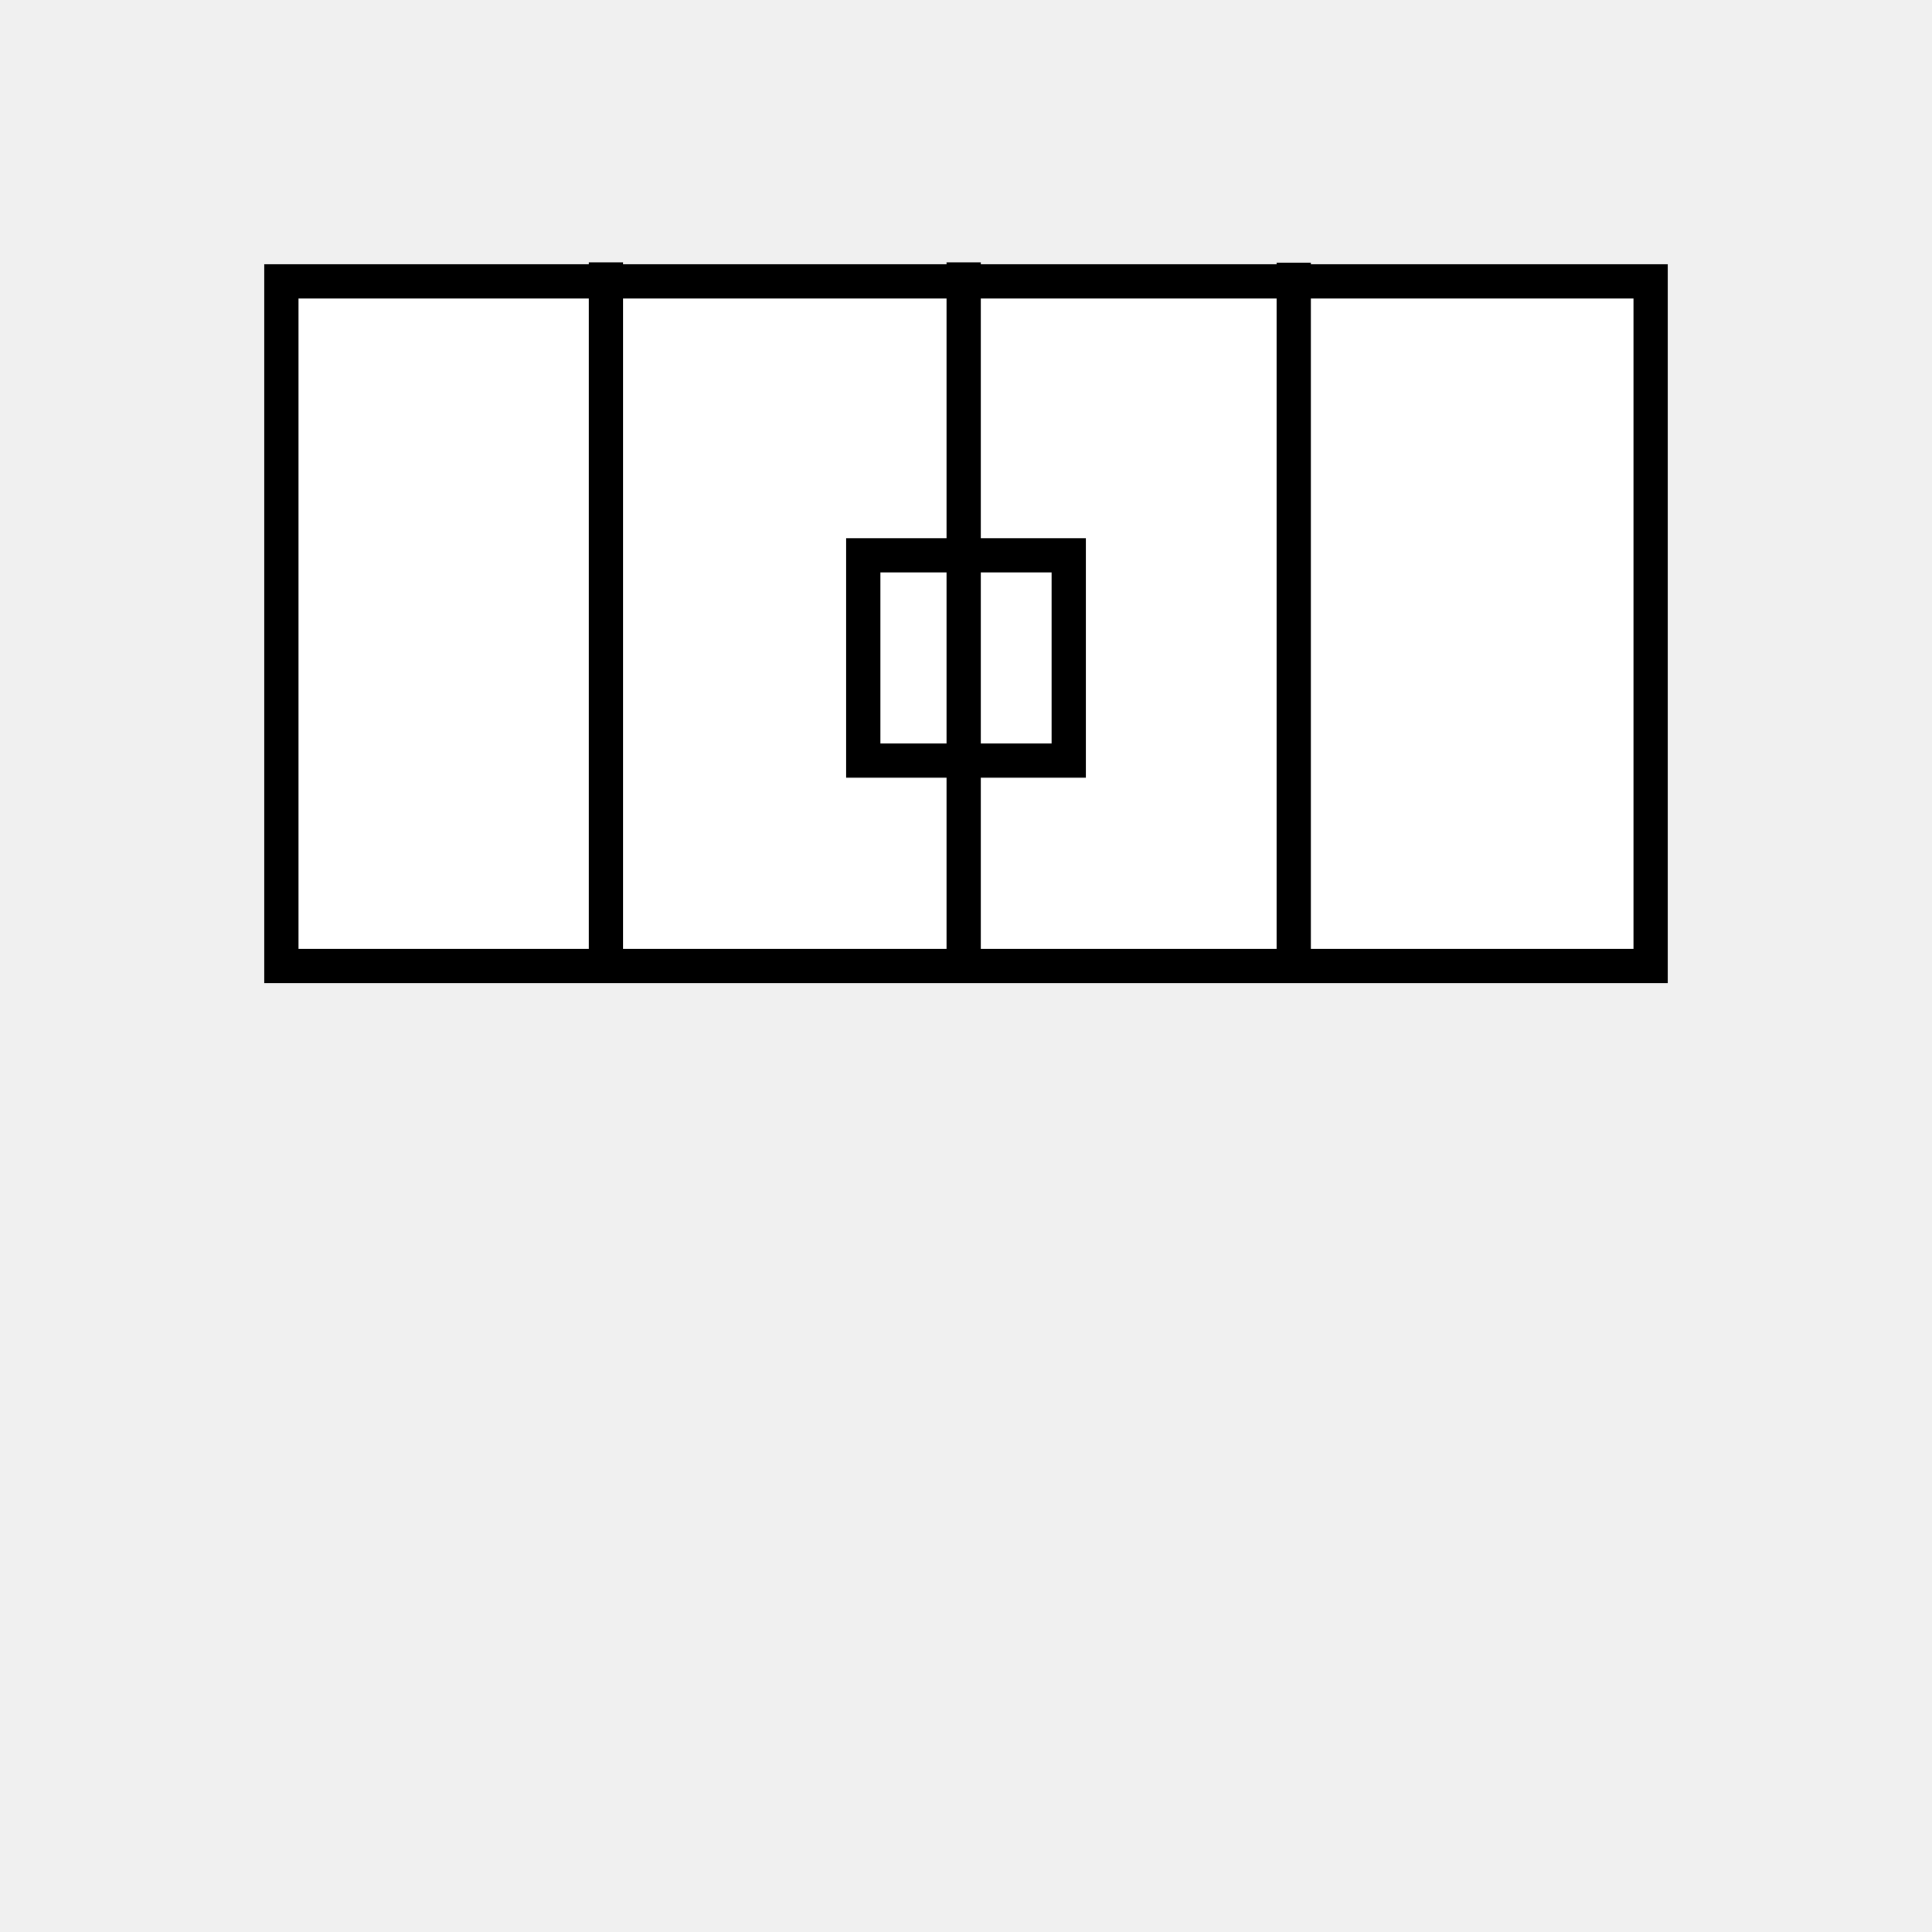
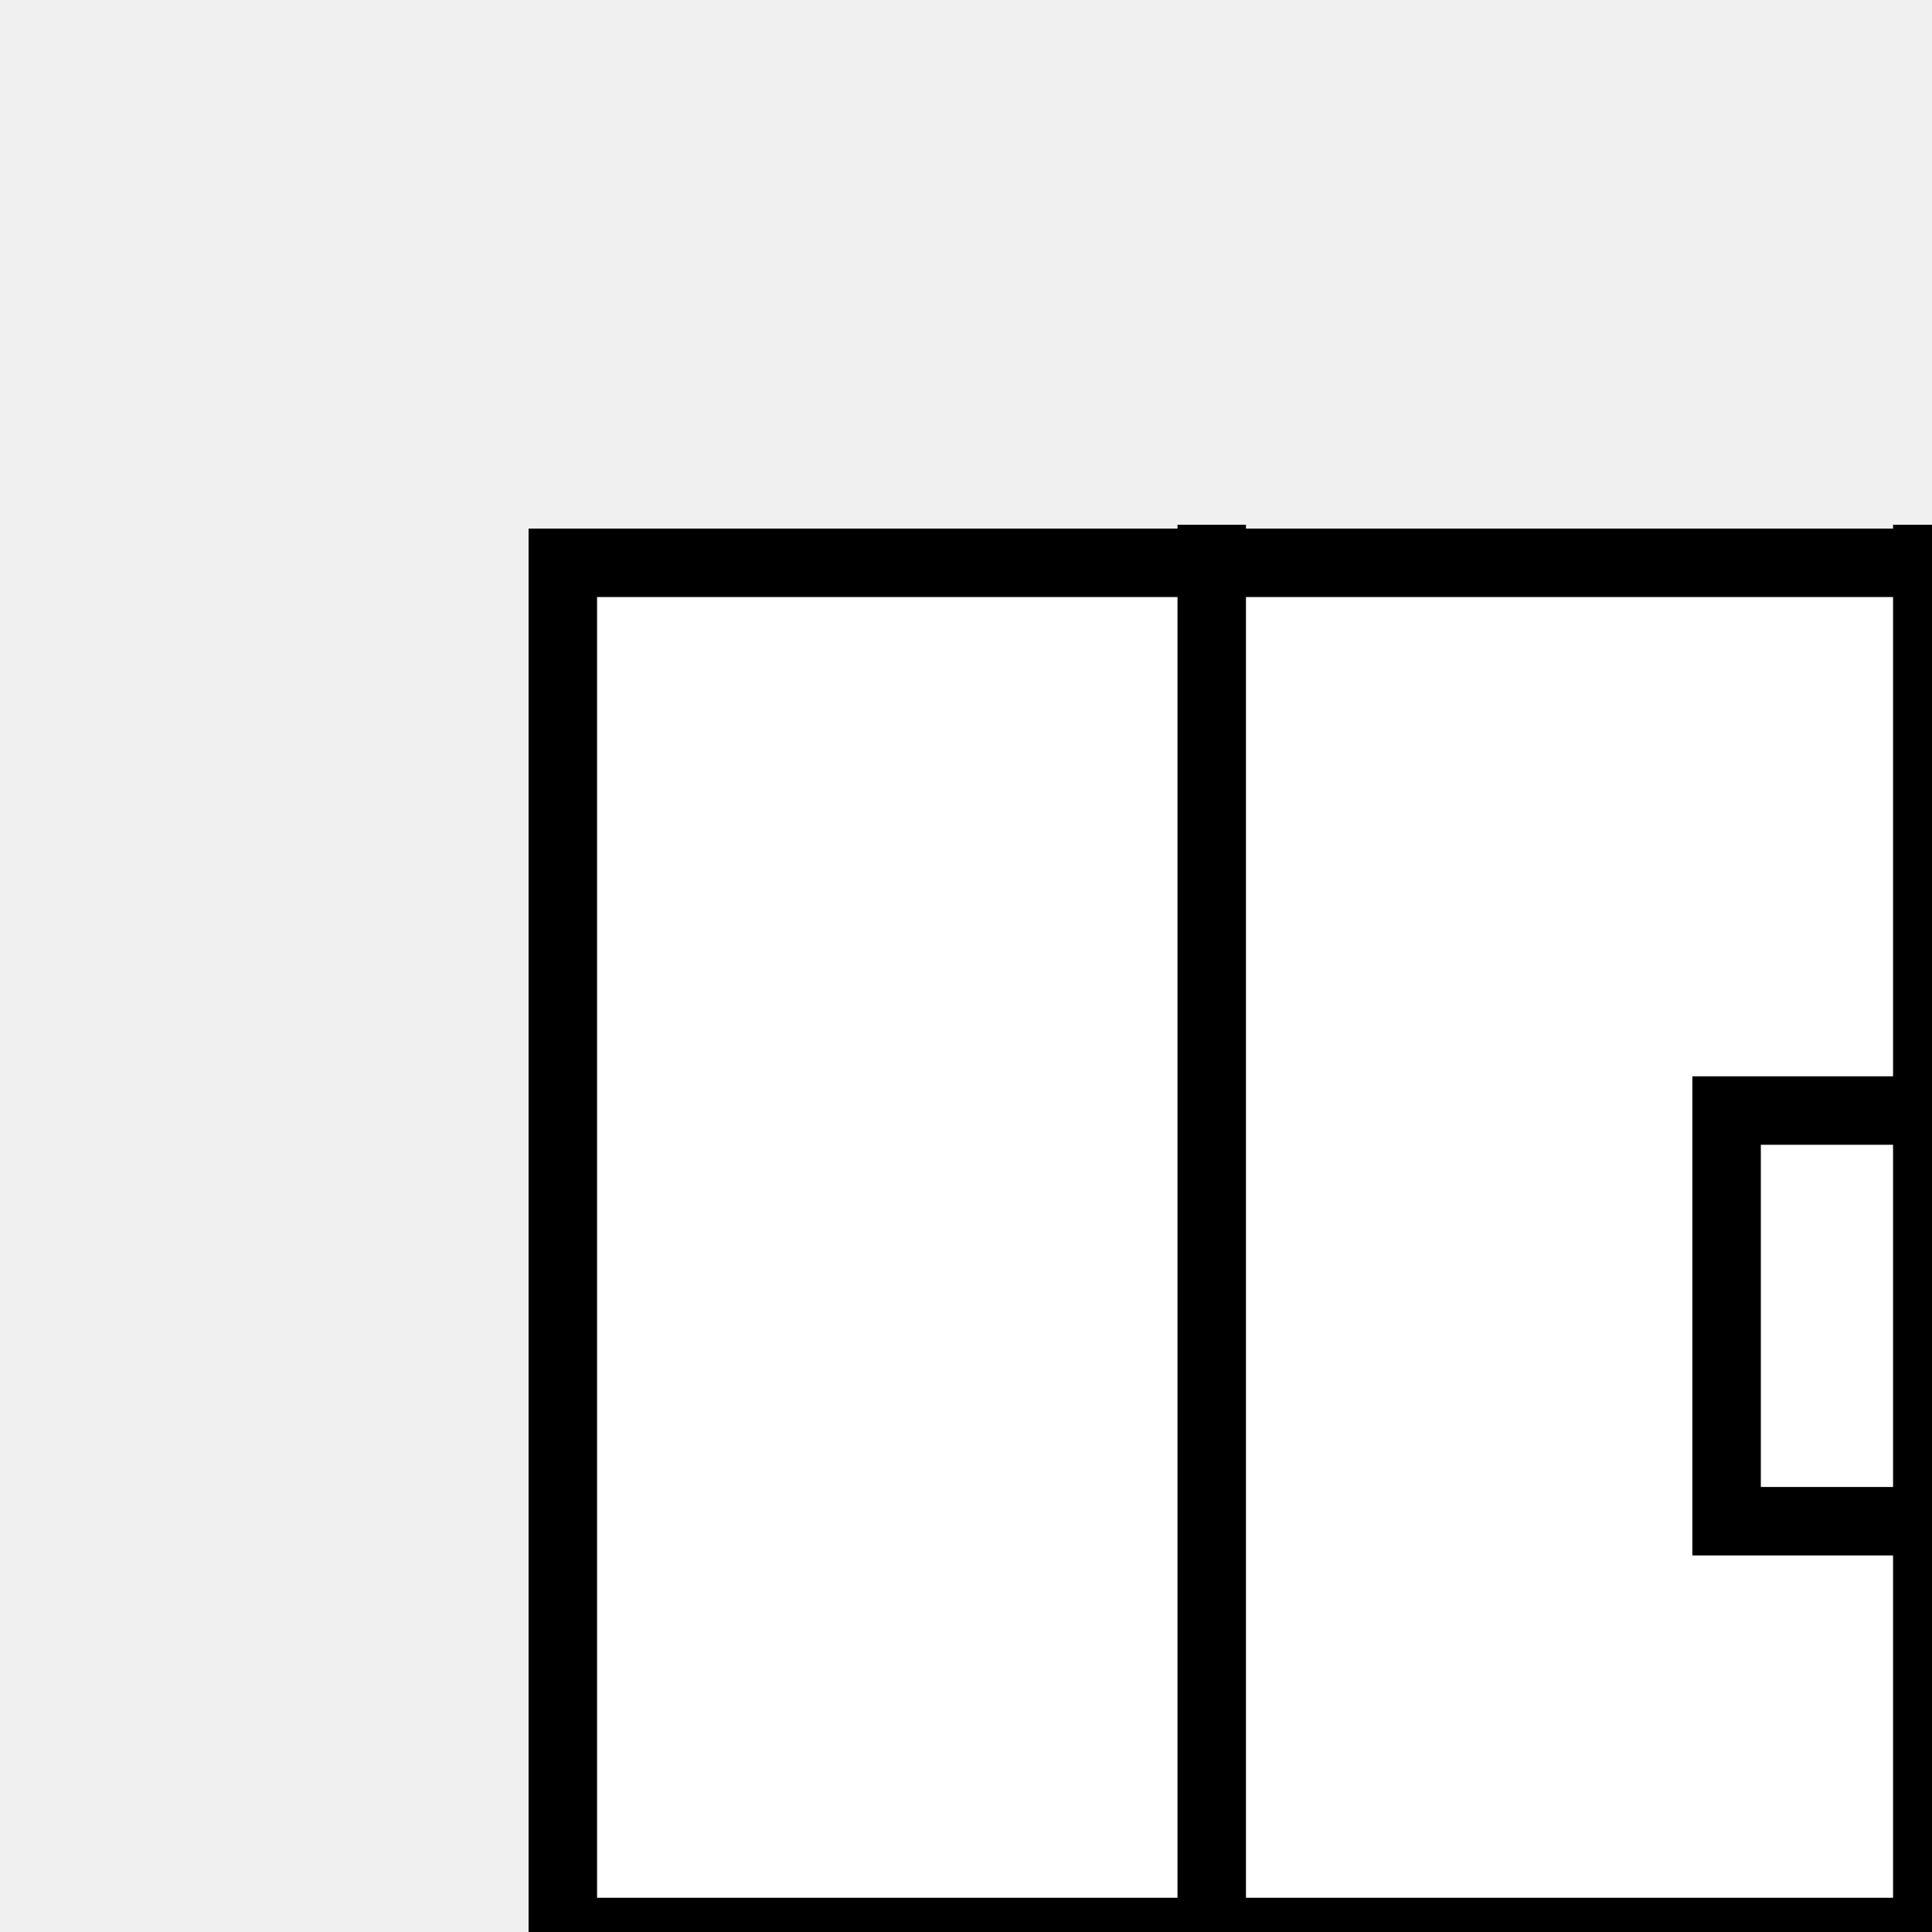
- <svg xmlns="http://www.w3.org/2000/svg" width="32" height="32" viewBox="0 0 32 32" version="1.2" baseProfile="tiny">
+ <svg xmlns="http://www.w3.org/2000/svg" width="32" height="32" viewBox="0 0 16 16" version="1.2" baseProfile="tiny">
  <defs>
</defs>
  <g fill="none" stroke="black" stroke-width="1" fill-rule="evenodd" stroke-linecap="square" stroke-linejoin="bevel">
    <g fill="#ffffff" fill-opacity="1" stroke="#000000" stroke-opacity="1" stroke-width="0.567" stroke-linecap="square" stroke-linejoin="miter" stroke-miterlimit="2" transform="matrix(1,0,0,1,0,0)" font-family="MS Shell Dlg 2" font-size="8.25" font-weight="400" font-style="normal">
      <path vector-effect="none" fill-rule="evenodd" d="M27.339,4.661 L27.339,16 L4.661,16 L4.661,4.661 L27.339,4.661" />
    </g>
    <g fill="none" stroke="#000000" stroke-opacity="1" stroke-width="0.567" stroke-linecap="square" stroke-linejoin="bevel" transform="matrix(1,0,0,1,0,0)" font-family="MS Shell Dlg 2" font-size="8.25" font-weight="400" font-style="normal">
      <path vector-effect="none" fill-rule="evenodd" d="M21.428,4.634 L21.428,15.523" />
      <path vector-effect="none" fill-rule="evenodd" d="M15.961,4.629 L15.961,15.528" />
      <path vector-effect="none" fill-rule="evenodd" d="M10.035,4.629 L10.035,15.528" />
    </g>
    <g fill="#ff0000" fill-opacity="0" stroke="#000000" stroke-opacity="1" stroke-width="0.567" stroke-linecap="square" stroke-linejoin="miter" stroke-miterlimit="2" transform="matrix(1,0,0,1,0,0)" font-family="MS Shell Dlg 2" font-size="8.25" font-weight="400" font-style="normal">
      <path vector-effect="none" fill-rule="evenodd" d="M14.299,9.197 L17.701,9.197 L17.701,12.598 L14.299,12.598 L14.299,9.197" />
    </g>
  </g>
</svg>
